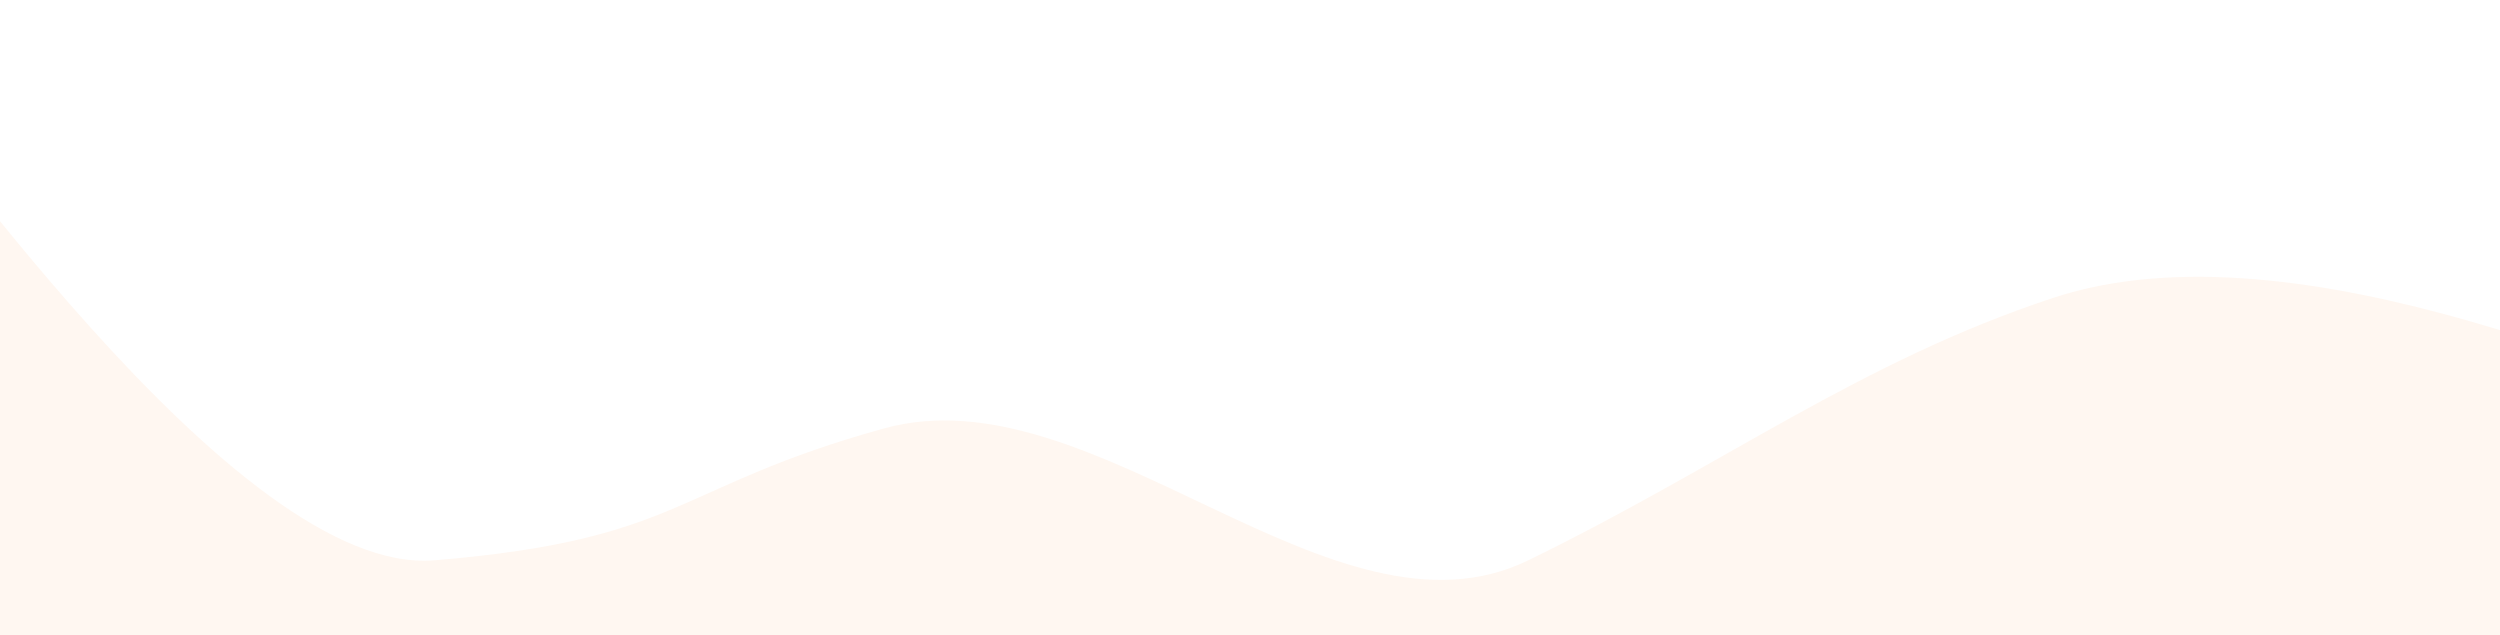
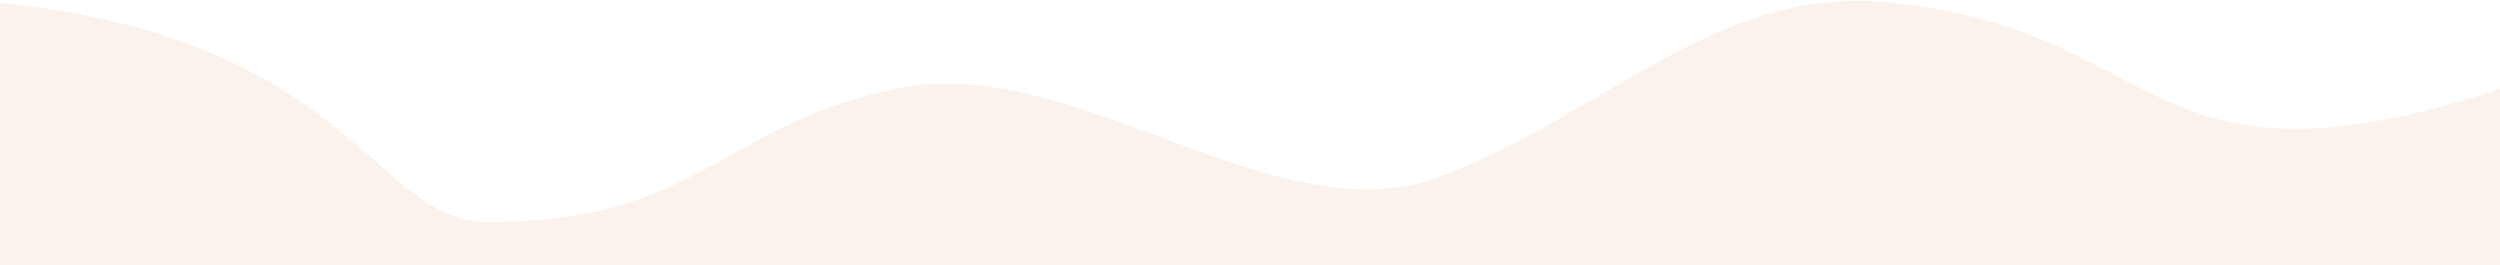
- <svg xmlns="http://www.w3.org/2000/svg" width="1024" height="260" viewBox="0 0 1024 260" fill="none">
-   <path d="M178 229.5C96.4 236.3 -32.833 45.333 -71 0V314L1024 303L1138.5 175.5C1093 162.5 942.5 88.5 841 122C761.839 148.127 706 190.5 626 229.5C546 268.5 448.5 151.5 362 175.5C275.5 199.5 280 221 178 229.5Z" fill="#FFB78C" fill-opacity="0.12" />
+ <svg xmlns="http://www.w3.org/2000/svg" width="1700" height="180">
+   <g>
+     <path id="svg_1" fill-opacity="0.2" fill="#F0BFA3" d="m331.5,151c-77,0 -92,-125 -331.5,-149l0,211l1700,0l0,-152.615c-244,80.615 -227,-41.885 -418.148,-58.952c-114.472,-10.221 -189.748,75.481 -302.191,118.455c-112.443,42.975 -249.483,-85.949 -371.062,-59.503c-121.58,26.446 -133.428,90.615 -277.099,90.615z" />
+   </g>
</svg>
